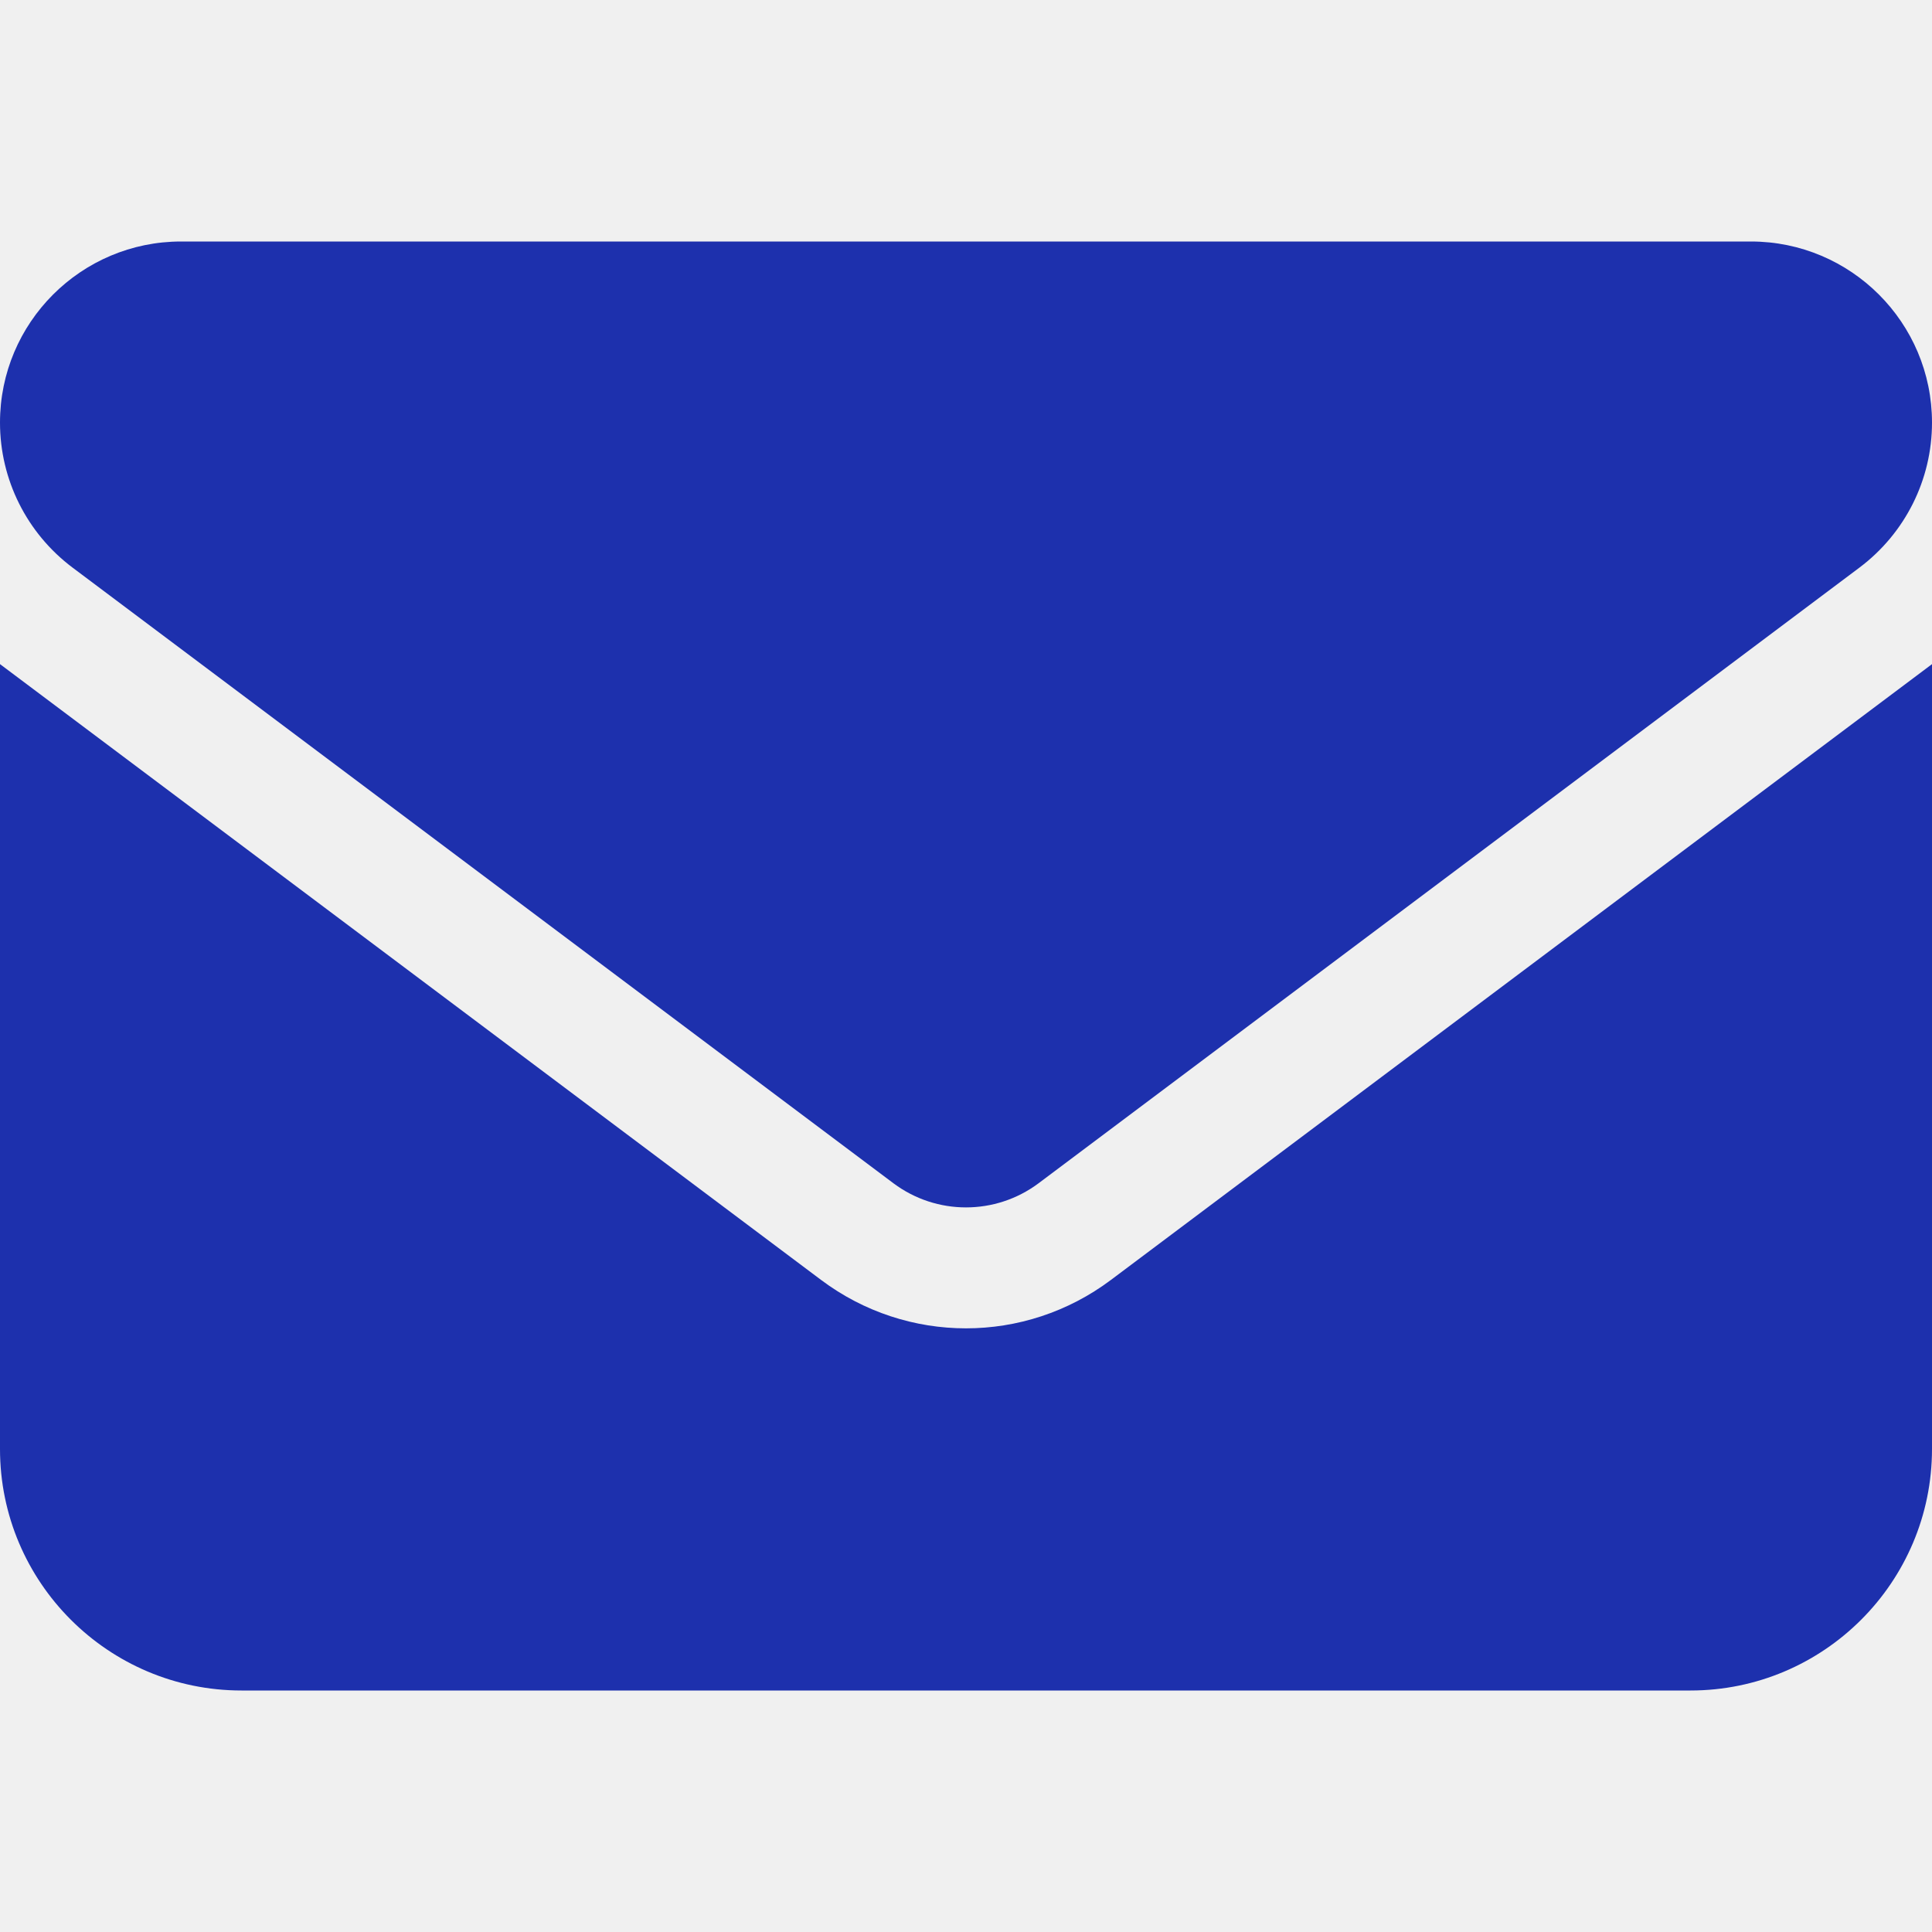
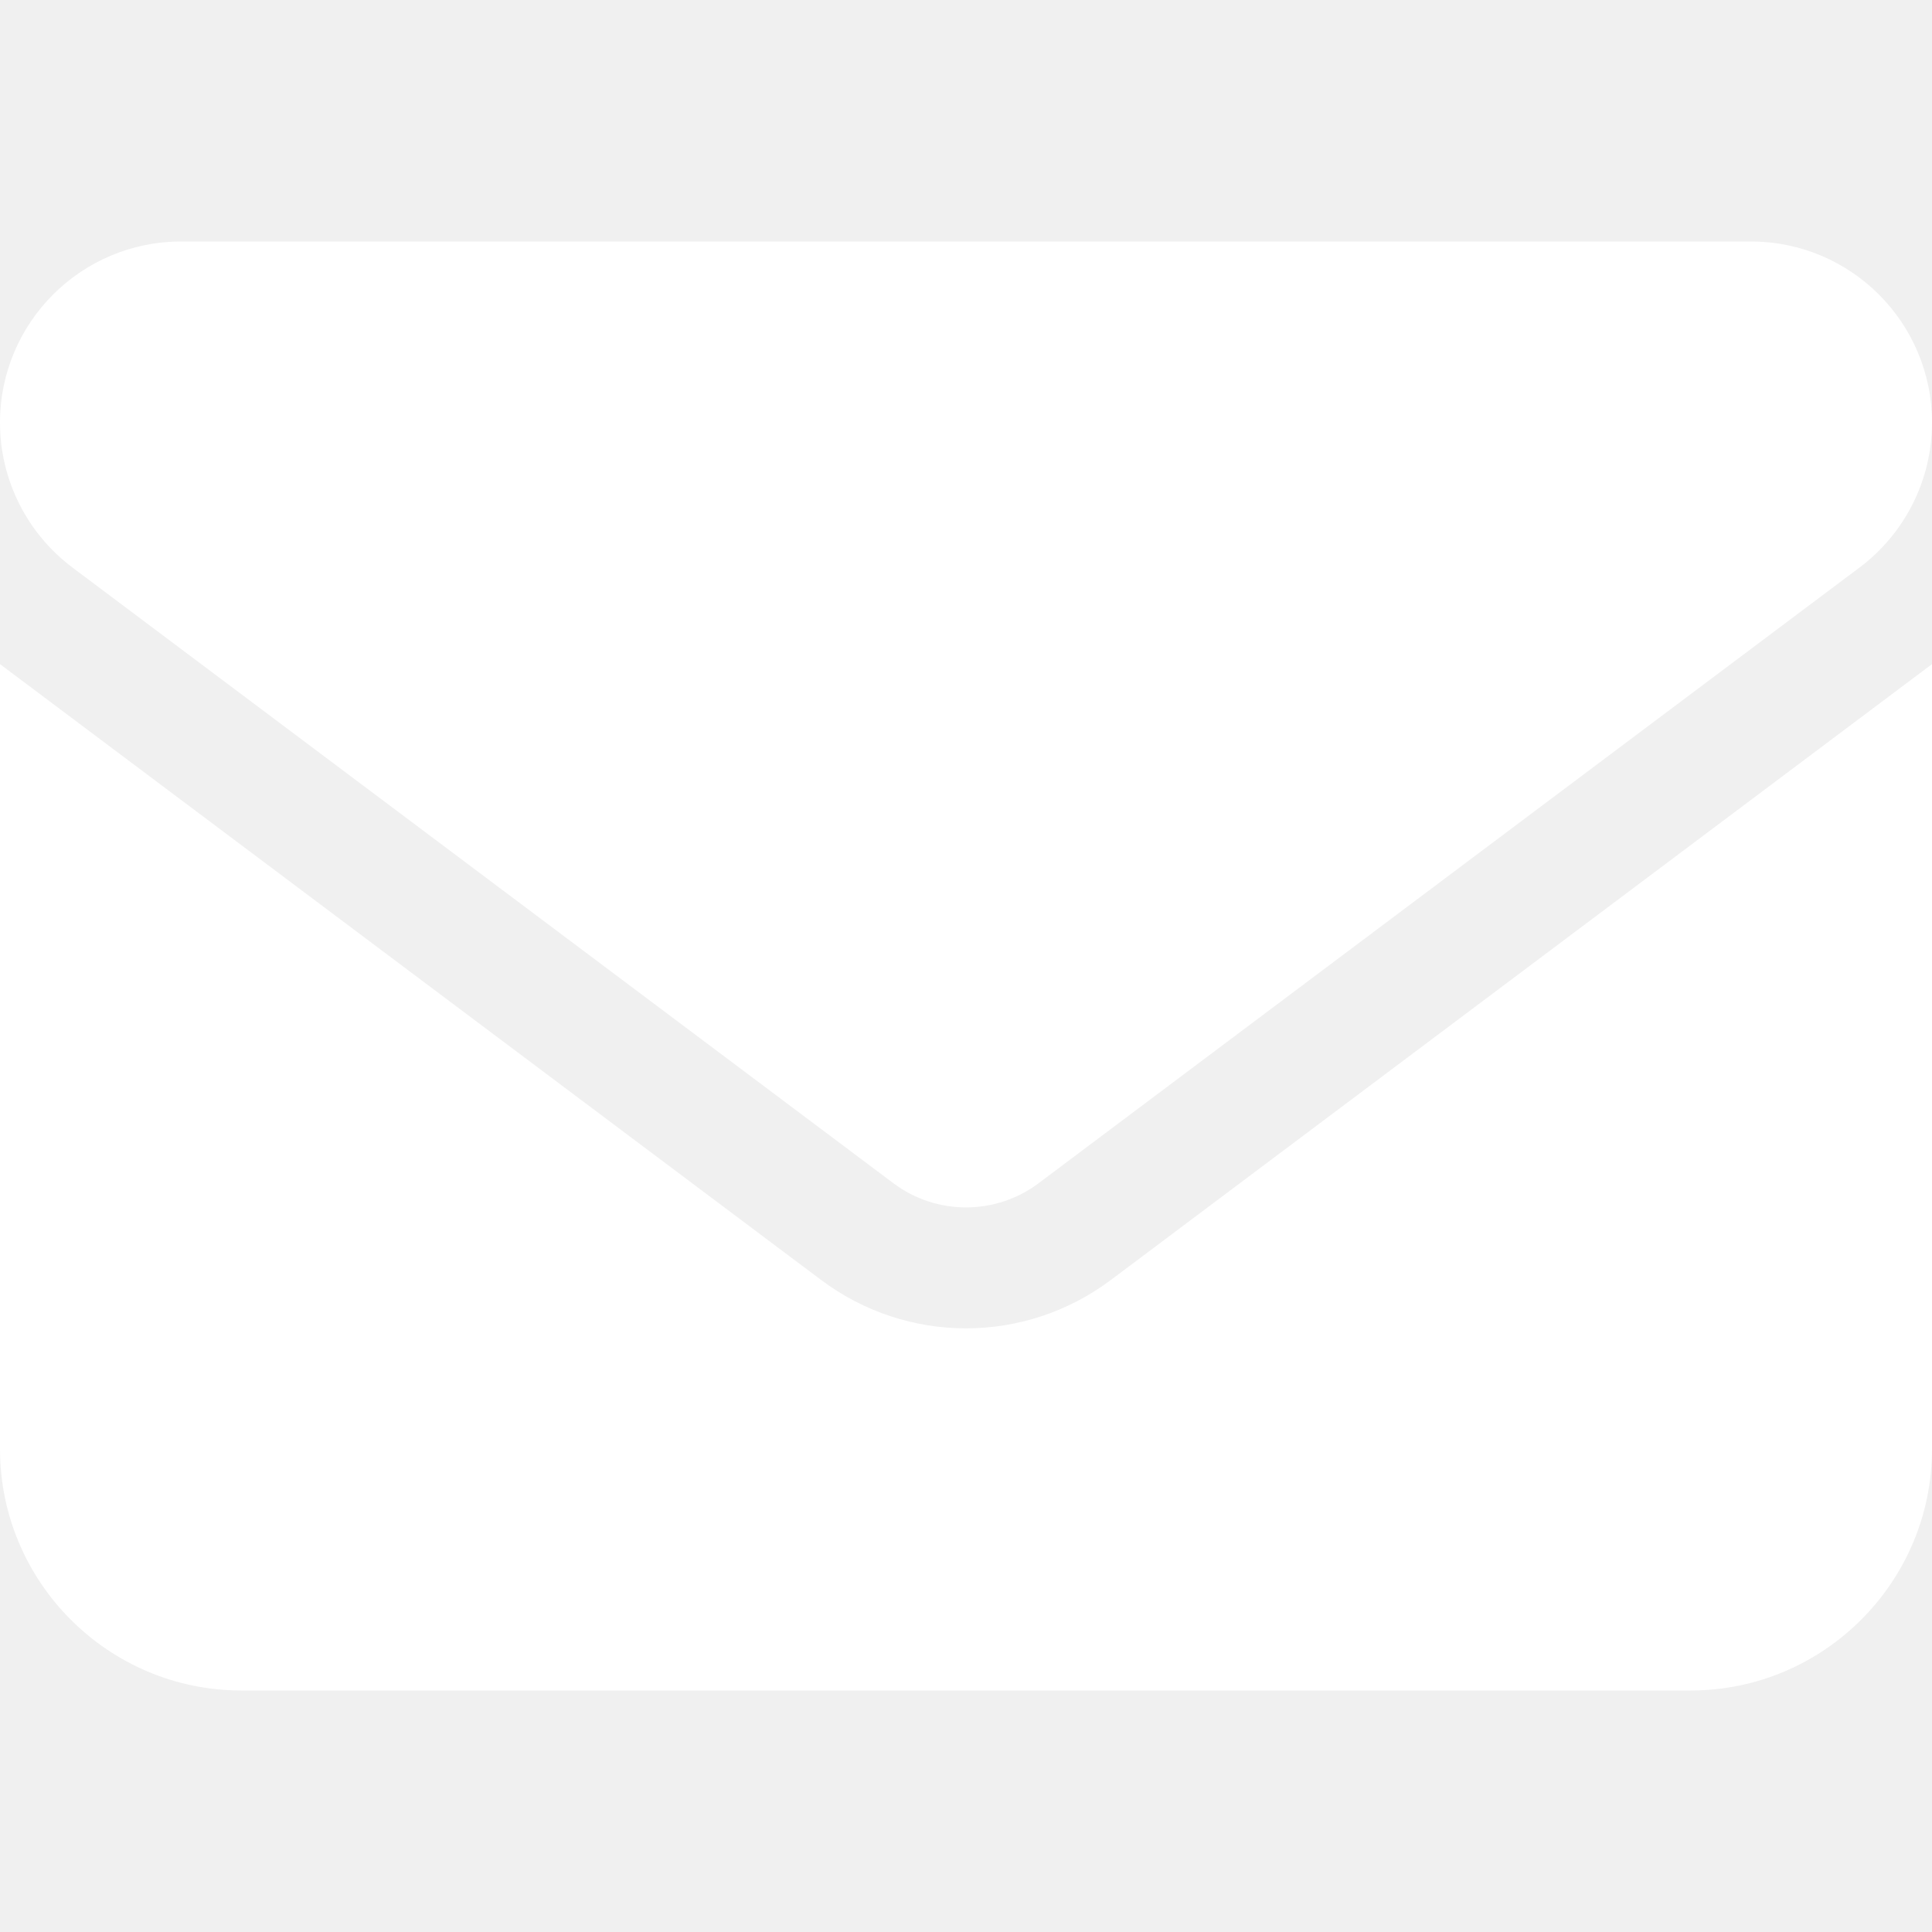
<svg xmlns="http://www.w3.org/2000/svg" viewBox="0 0 512 512">
-   <path fill="#1d30ad" d="M48 64C21.5 64 0 85.5 0 112c0 15.1 7.1 29.3 19.2 38.4L236.8 313.6c11.4 8.5 27 8.5 38.4 0L492.8 150.4c12.1-9.1 19.2-23.3 19.2-38.4c0-26.5-21.5-48-48-48H48zM0 176V384c0 35.3 28.7 64 64 64H448c35.3 0 64-28.7 64-64V176L294.4 339.2c-22.8 17.1-54 17.1-76.8 0L0 176z" />
+   <path fill="#fff" d="M48 64C21.5 64 0 85.5 0 112c0 15.1 7.1 29.3 19.2 38.4L236.8 313.6c11.4 8.5 27 8.5 38.4 0L492.8 150.4c12.1-9.1 19.2-23.3 19.2-38.4c0-26.5-21.5-48-48-48H48zM0 176V384c0 35.3 28.7 64 64 64H448c35.3 0 64-28.7 64-64V176L294.4 339.2c-22.8 17.1-54 17.1-76.8 0L0 176z" />
</svg>
